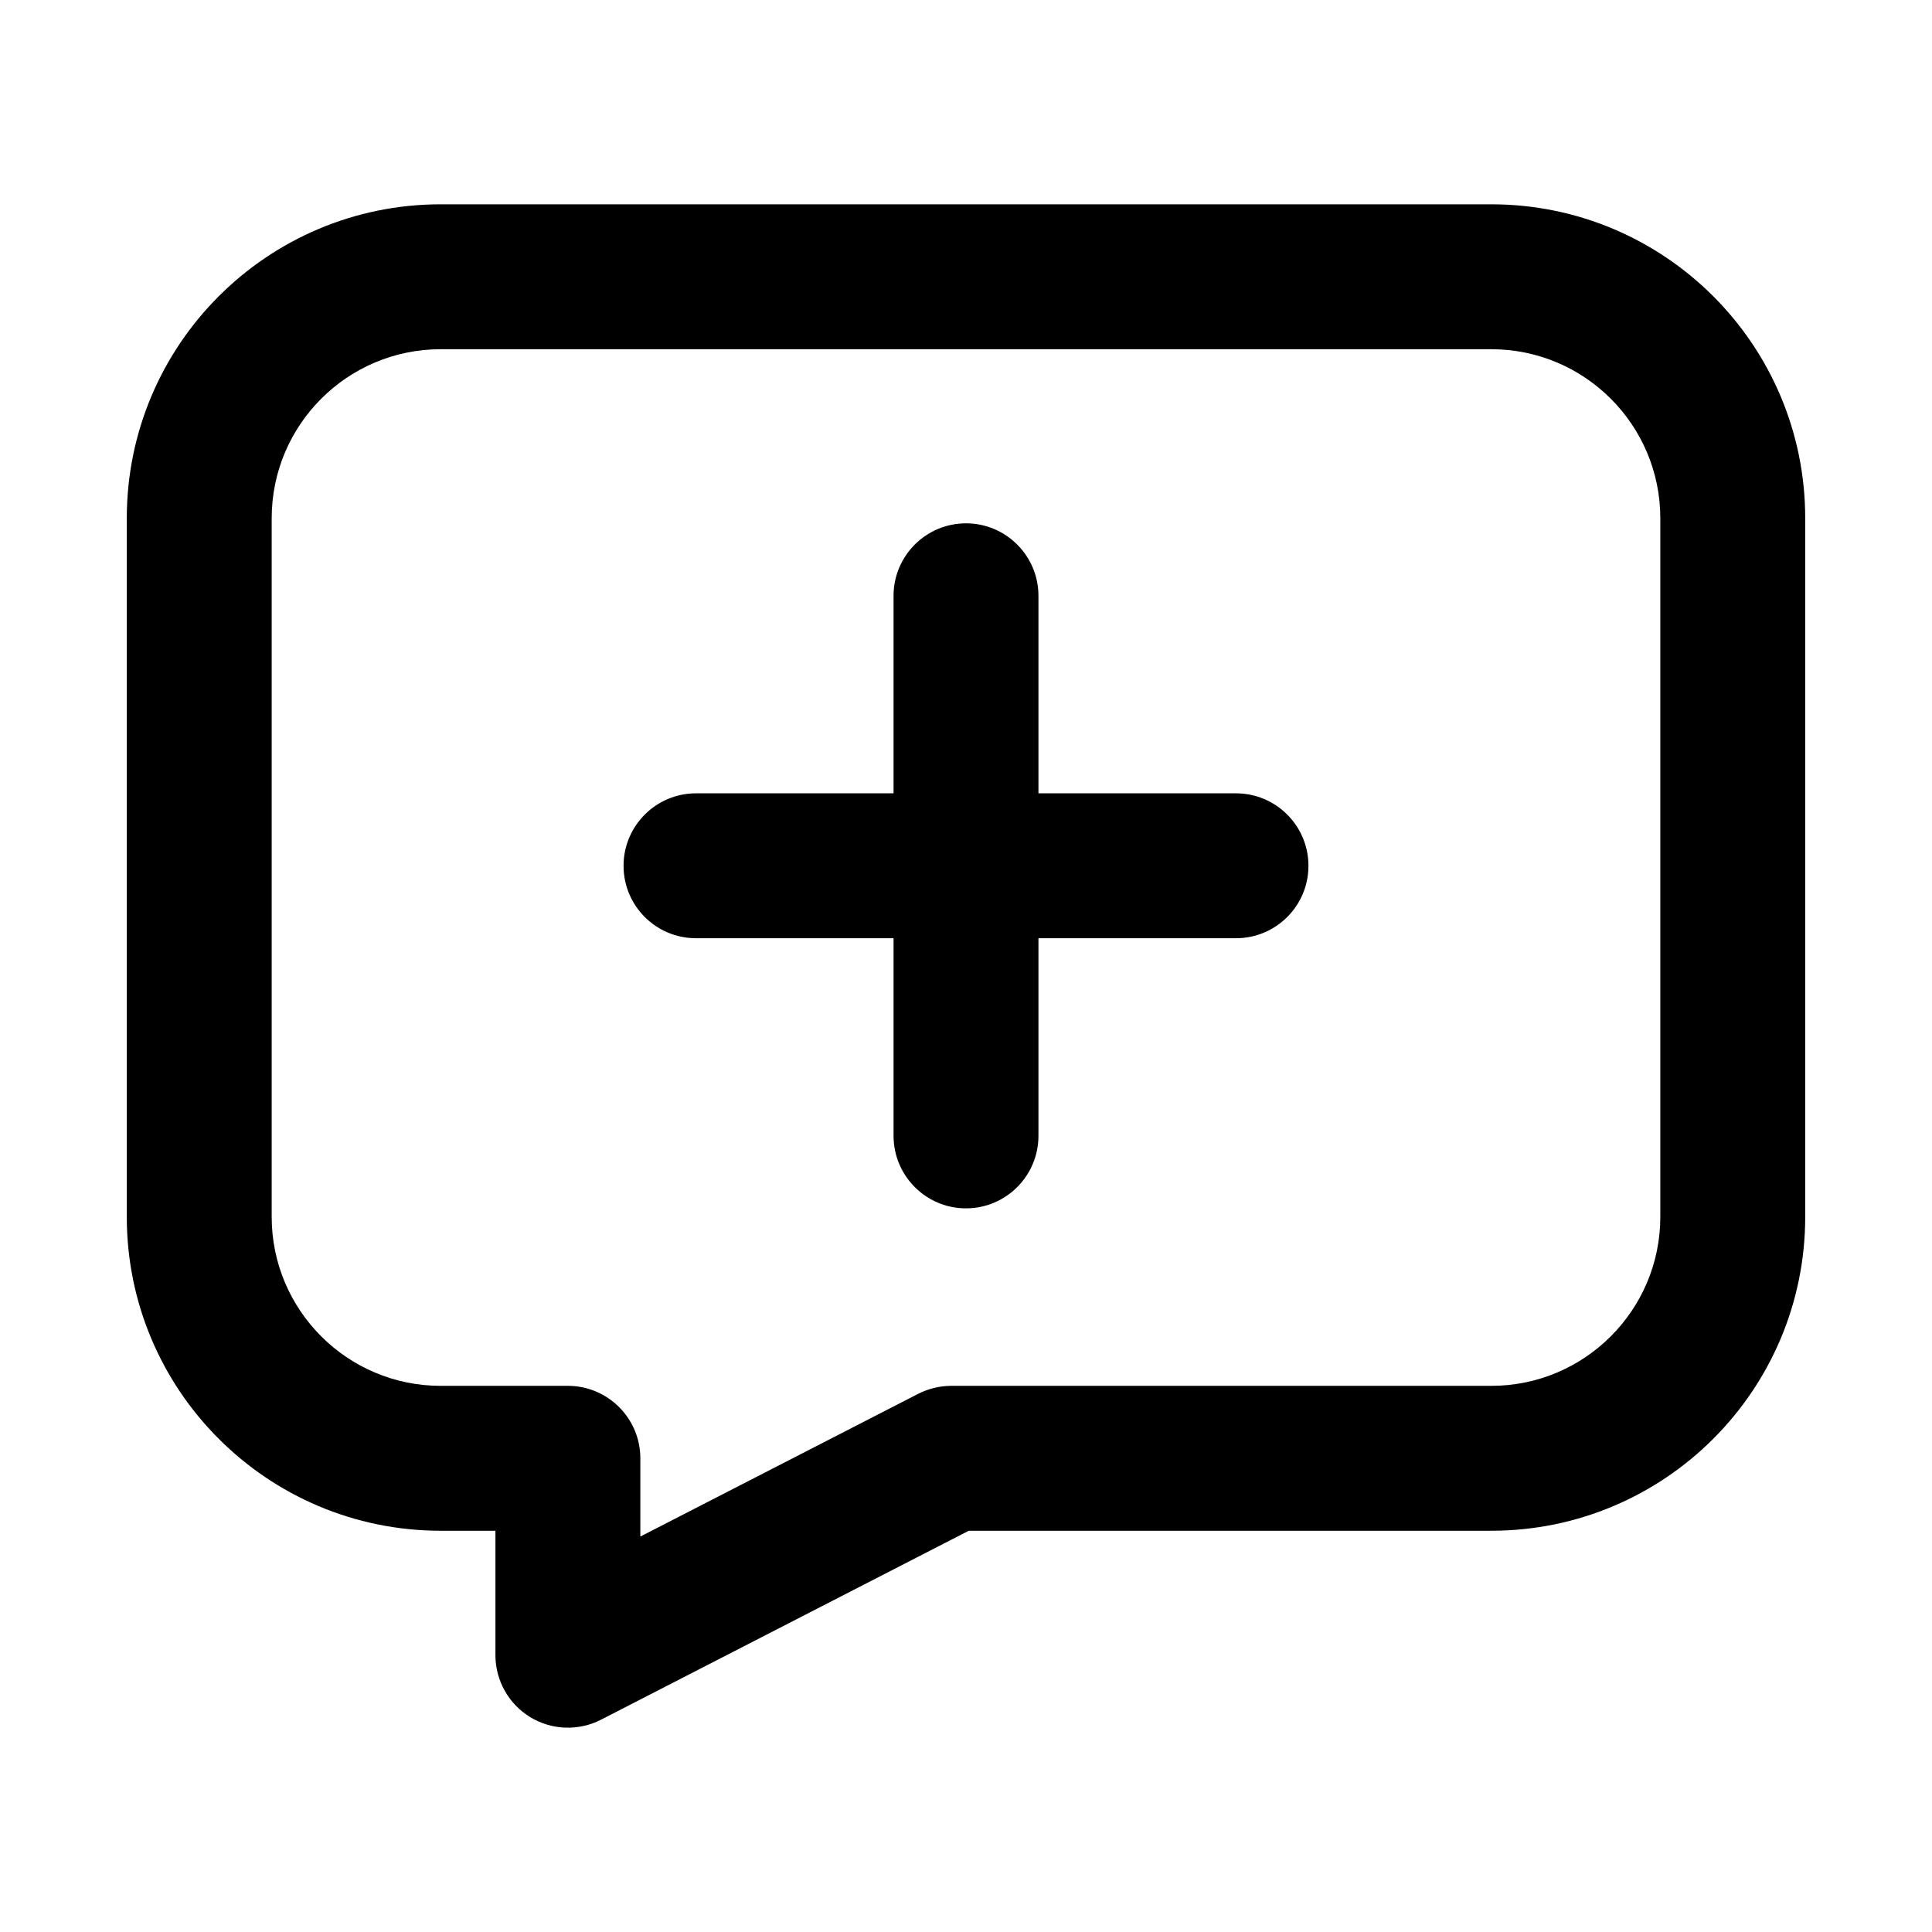
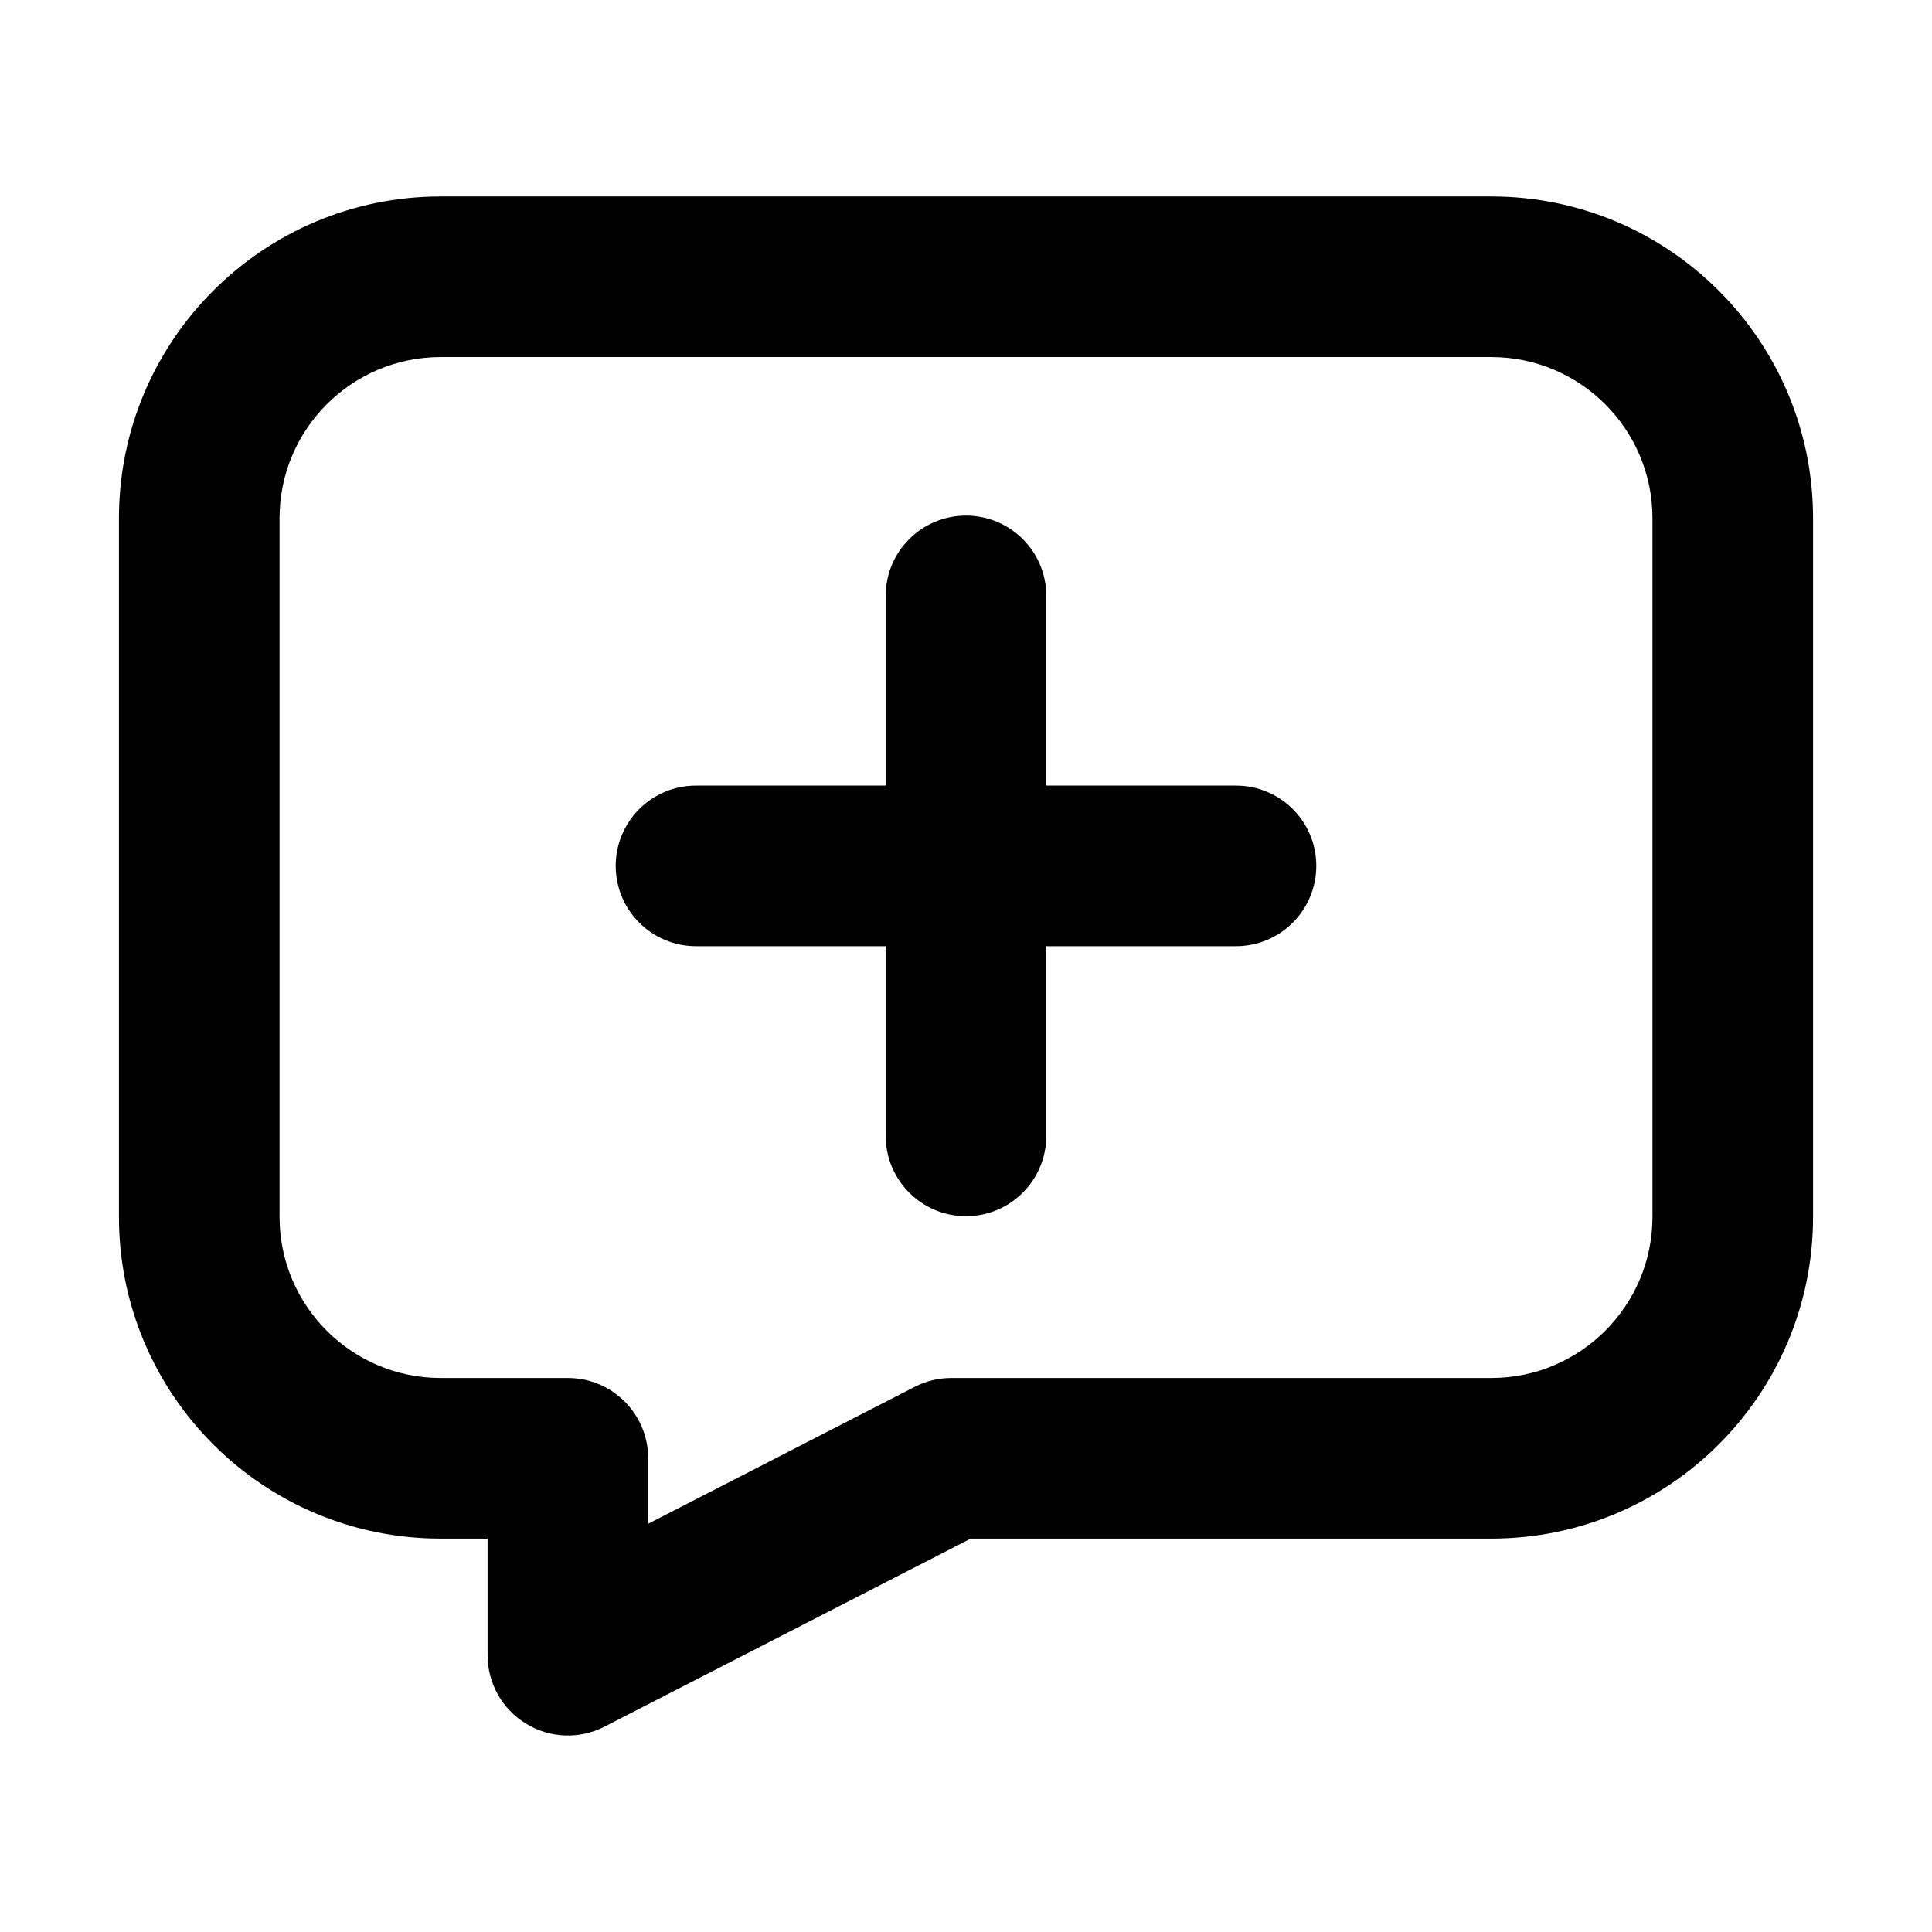
<svg xmlns="http://www.w3.org/2000/svg" width="16" height="16" viewBox="0 0 16 16" fill="none">
-   <path fill-rule="evenodd" clip-rule="evenodd" d="M3.65 1.692C2.214 1.692 1.05 2.856 1.05 4.292V10.077C1.05 11.513 2.214 12.677 3.65 12.677H4.103V13.708C4.103 13.917 4.212 14.111 4.39 14.22C4.569 14.329 4.791 14.337 4.977 14.242L8.023 12.677H12.35C13.786 12.677 14.95 11.513 14.95 10.077V4.292C14.95 2.856 13.786 1.692 12.35 1.692H3.65ZM2.25 4.292C2.25 3.519 2.877 2.892 3.65 2.892H12.35C13.123 2.892 13.75 3.519 13.75 4.292V10.077C13.75 10.85 13.123 11.477 12.35 11.477H7.878C7.783 11.477 7.689 11.5 7.604 11.543L5.303 12.725V12.077C5.303 11.746 5.034 11.477 4.703 11.477H3.65C2.877 11.477 2.25 10.85 2.25 10.077V4.292Z" fill="black" />
-   <path d="M8.6 4.934C8.6 4.603 8.331 4.334 8 4.334C7.669 4.334 7.4 4.603 7.4 4.934V6.57H5.764C5.433 6.57 5.164 6.839 5.164 7.17C5.164 7.502 5.433 7.77 5.764 7.77H7.4V9.406C7.4 9.738 7.669 10.007 8 10.007C8.331 10.007 8.6 9.738 8.6 9.406V7.77H10.236C10.567 7.77 10.836 7.502 10.836 7.17C10.836 6.839 10.567 6.57 10.236 6.57H8.6V4.934Z" fill="black" />
+   <path d="M8 4.27C7.633 4.27 7.335 4.567 7.335 4.935V6.506H5.764C5.397 6.506 5.099 6.803 5.099 7.171C5.099 7.538 5.397 7.836 5.764 7.836H7.335V9.407C7.335 9.774 7.633 10.072 8 10.072C8.367 10.072 8.665 9.774 8.665 9.407V7.836H10.236C10.603 7.836 10.901 7.538 10.901 7.171C10.901 6.803 10.603 6.506 10.236 6.506H8.665V4.935C8.665 4.567 8.367 4.27 8 4.27Z" fill="black" />
+   <path fill-rule="evenodd" clip-rule="evenodd" d="M3.65 1.627C2.178 1.627 0.985 2.821 0.985 4.292V10.077C0.985 11.549 2.178 12.742 3.65 12.742H4.038V13.708C4.038 13.94 4.159 14.155 4.357 14.275C4.554 14.396 4.801 14.405 5.007 14.299L8.039 12.742H12.35C13.822 12.742 15.015 11.549 15.015 10.077V4.292C15.015 2.821 13.822 1.627 12.35 1.627H3.65ZM2.315 4.292C2.315 3.555 2.913 2.957 3.65 2.957H12.35C13.087 2.957 13.685 3.555 13.685 4.292V10.077C13.685 10.814 13.087 11.412 12.35 11.412H7.878C7.772 11.412 7.668 11.437 7.574 11.486L5.368 12.619V12.077C5.368 11.71 5.07 11.412 4.703 11.412H3.65C2.913 11.412 2.315 10.814 2.315 10.077V4.292Z" fill="black" />
</svg>
